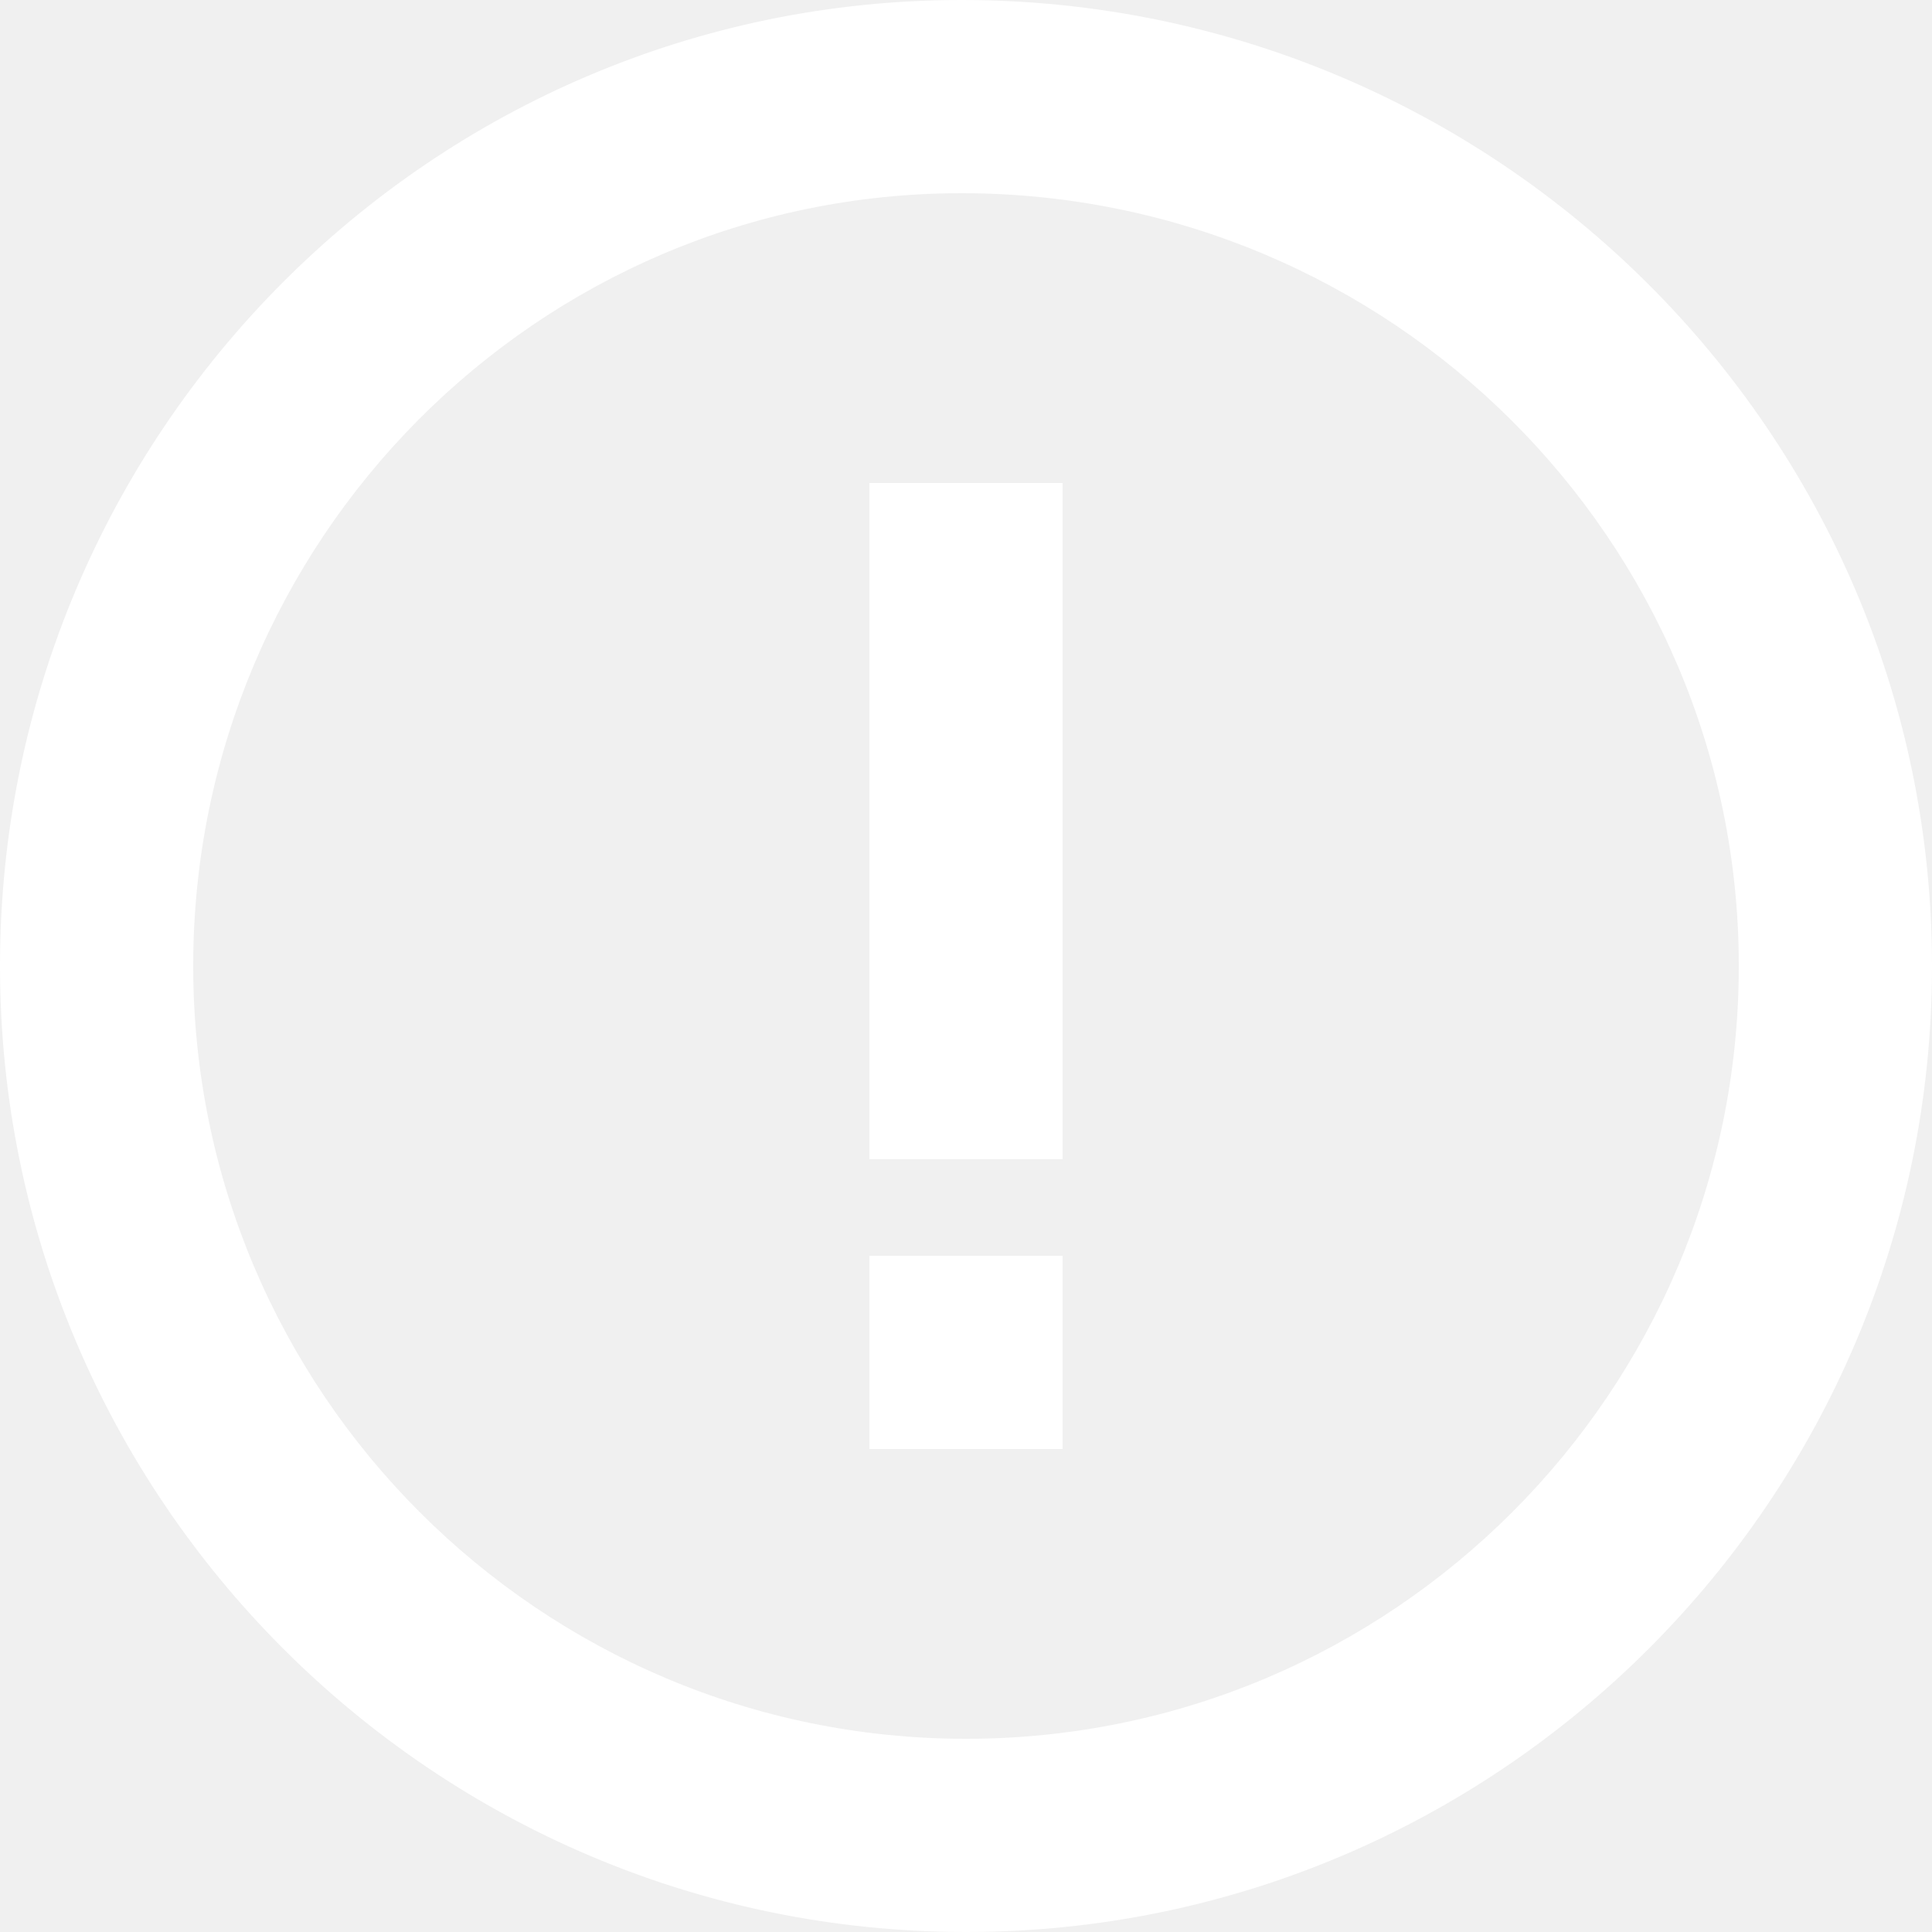
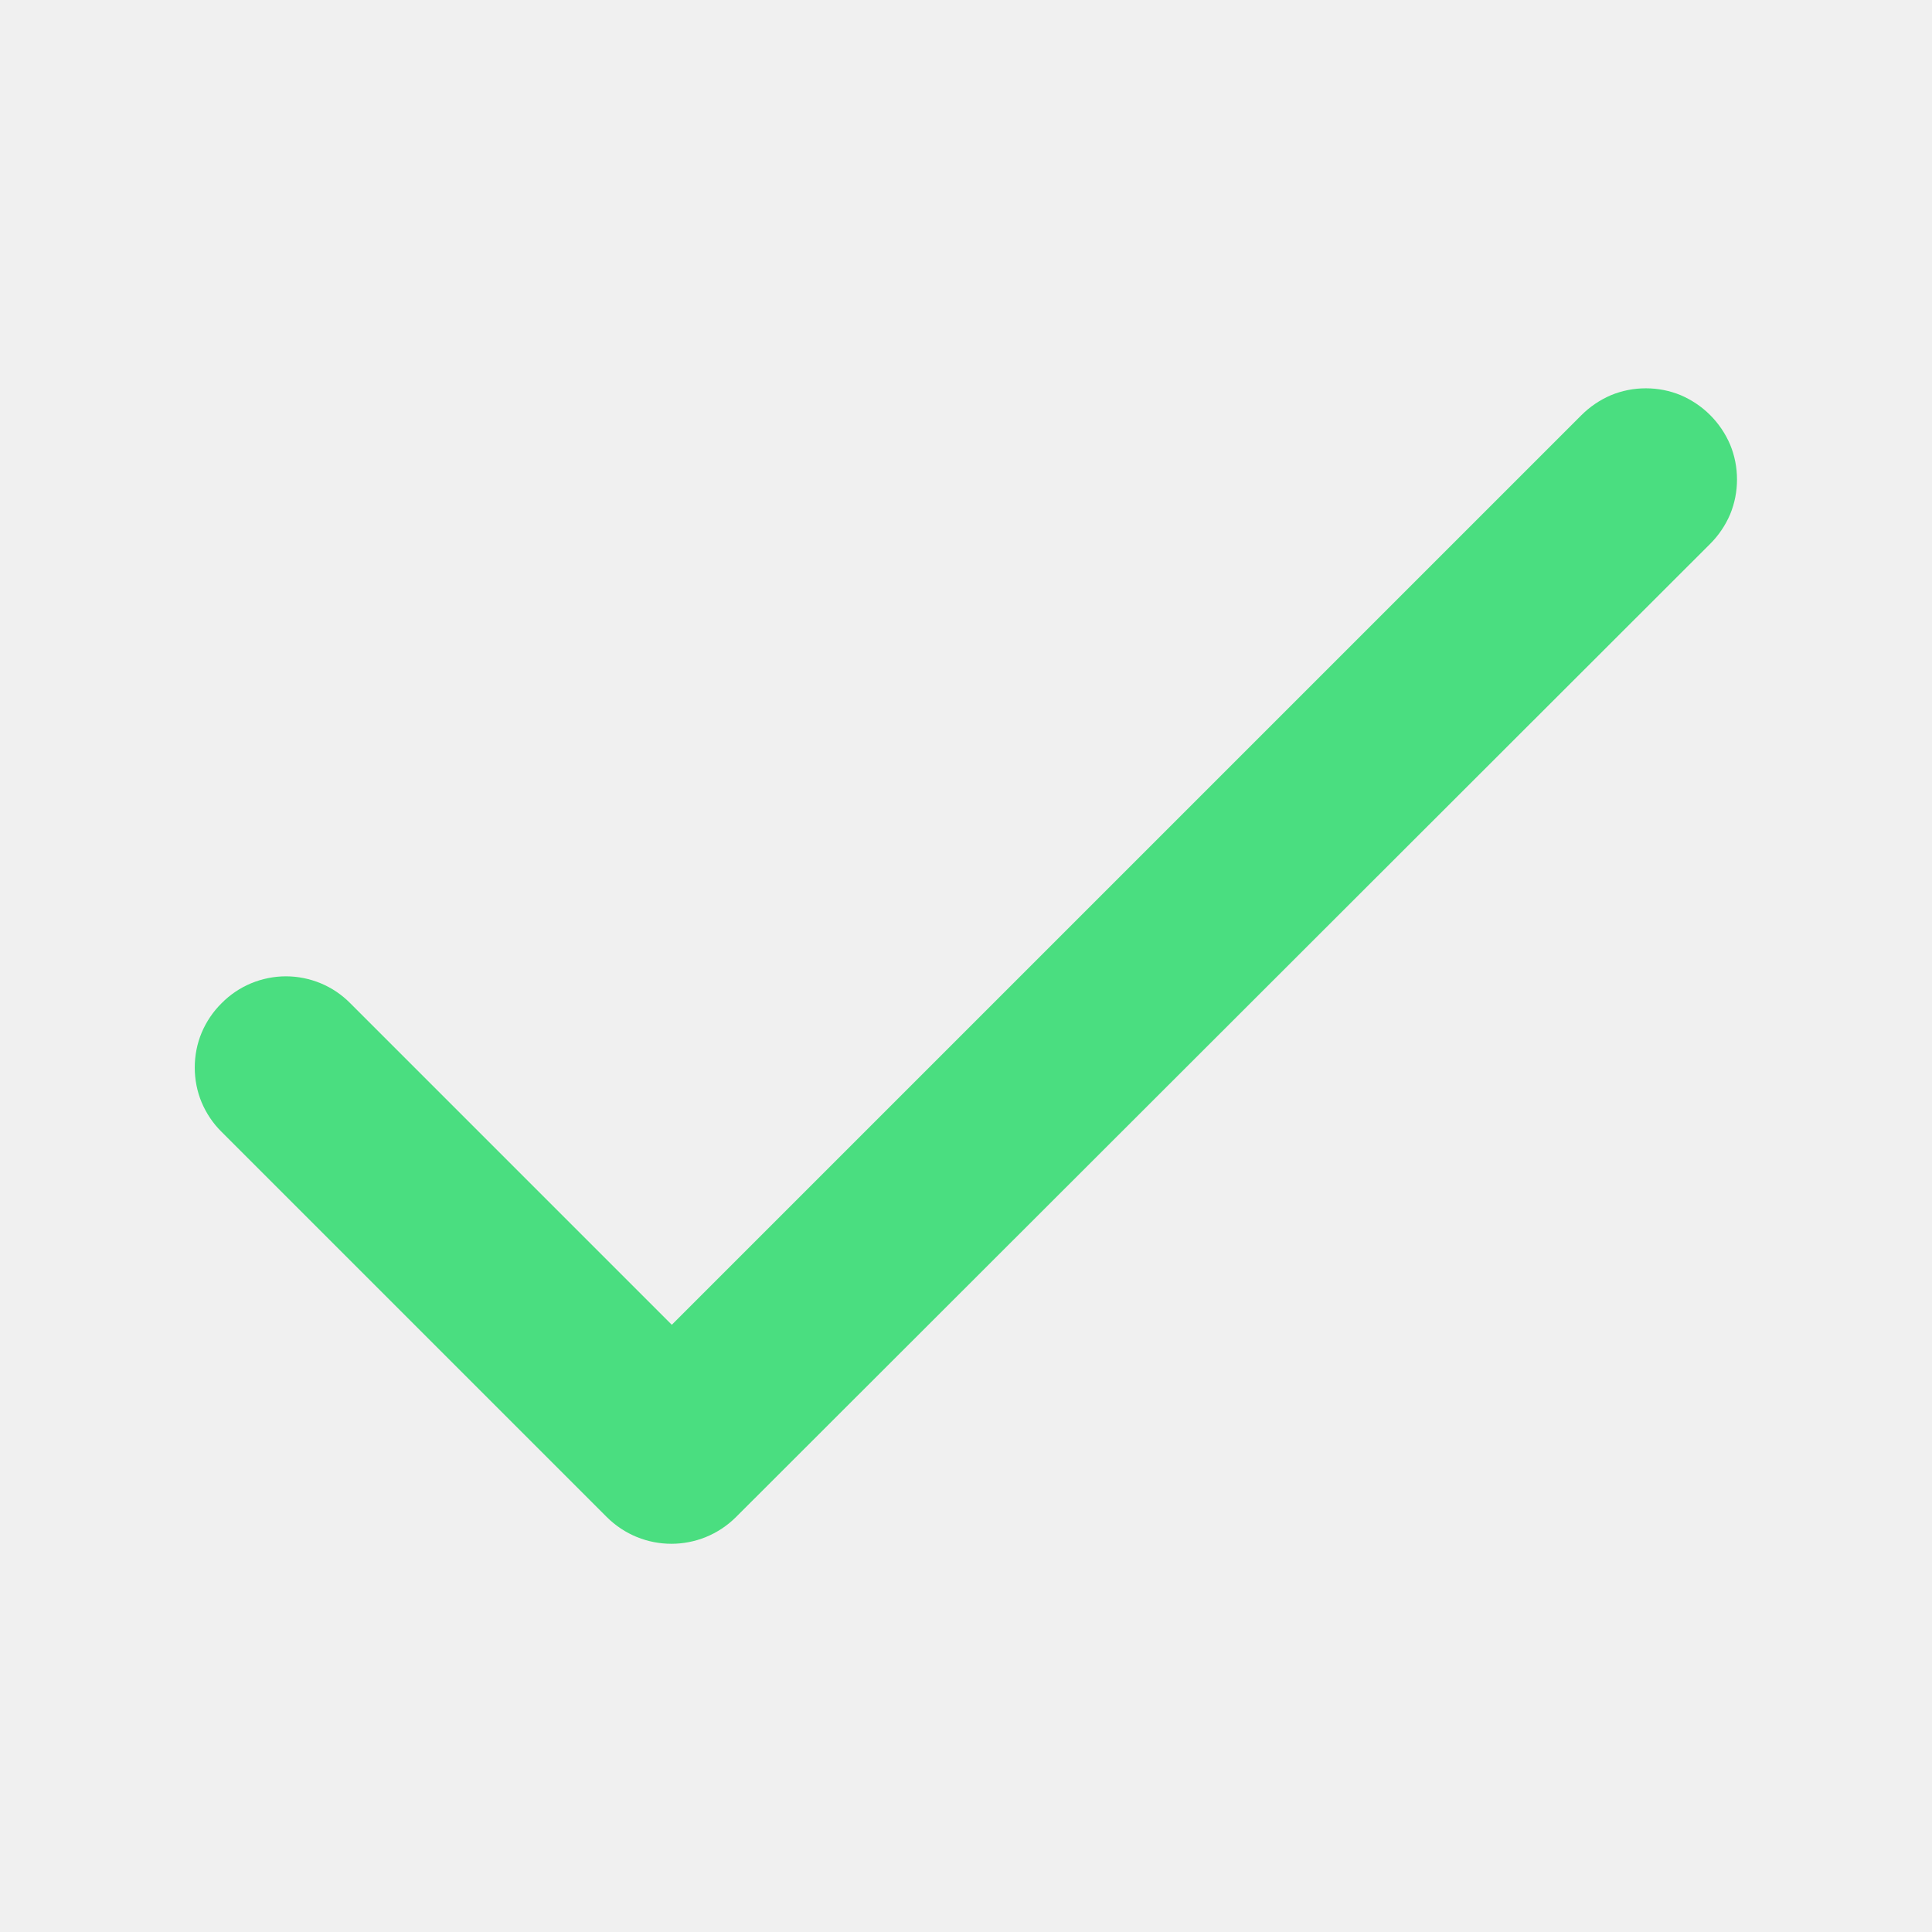
- <svg xmlns="http://www.w3.org/2000/svg" preserveAspectRatio="none" overflow="visible" style="display: block;" width="12" height="12" viewBox="0 0 12 12" fill="none">
-   <g id="Group 1">
-     <path id="Vector" d="M5.972 0C2.679 0 0 2.692 0 6C0 9.308 2.692 12 6 12C9.308 12 12 9.308 12 6C12 2.692 9.296 0 5.972 0ZM6 10.8C3.353 10.8 1.2 8.647 1.2 6C1.2 3.353 3.34 1.2 5.972 1.2C8.635 1.2 10.8 3.353 10.8 6C10.8 8.647 8.647 10.8 6 10.8Z" fill="white" />
-     <path id="Vector_2" d="M5.4 3H6.6V7.2H5.4V3ZM5.4 7.8H6.6V9H5.4V7.8Z" fill="white" />
+ <svg xmlns="http://www.w3.org/2000/svg" preserveAspectRatio="none" overflow="visible" style="display: block;" width="15.999" height="16.001" viewBox="0 0 15.999 16.001" fill="none">
+   <g id="Icon set">
+     <path id="Vector" d="M5.564 10.972L2.901 8.309C2.831 8.238 2.748 8.182 2.657 8.144C2.565 8.106 2.467 8.086 2.368 8.086C2.269 8.086 2.171 8.106 2.079 8.144C1.988 8.182 1.905 8.238 1.835 8.309C1.765 8.378 1.709 8.461 1.67 8.553C1.632 8.644 1.613 8.742 1.613 8.841C1.613 8.941 1.632 9.039 1.67 9.13C1.709 9.222 1.765 9.305 1.835 9.374L5.024 12.563C5.321 12.86 5.8 12.86 6.097 12.563L14.164 4.504C14.234 4.434 14.29 4.351 14.329 4.26C14.367 4.168 14.386 4.07 14.386 3.971C14.386 3.872 14.367 3.774 14.329 3.682C14.29 3.591 14.234 3.508 14.164 3.438C14.094 3.368 14.011 3.312 13.92 3.273C13.828 3.235 13.73 3.216 13.631 3.216C13.532 3.216 13.434 3.235 13.342 3.273C13.251 3.312 13.168 3.368 13.098 3.438L5.564 10.972Z" fill="#4ADE80" />
  </g>
</svg>
